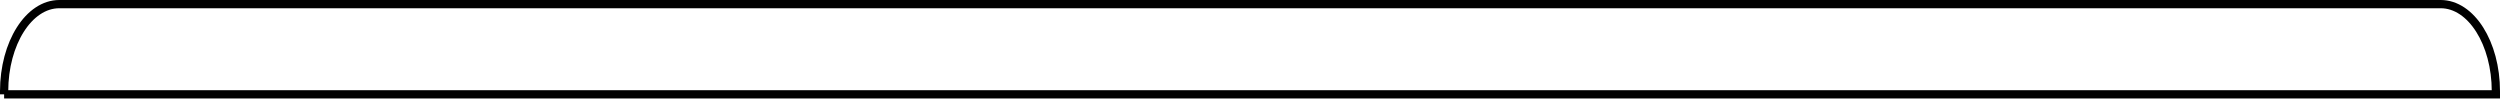
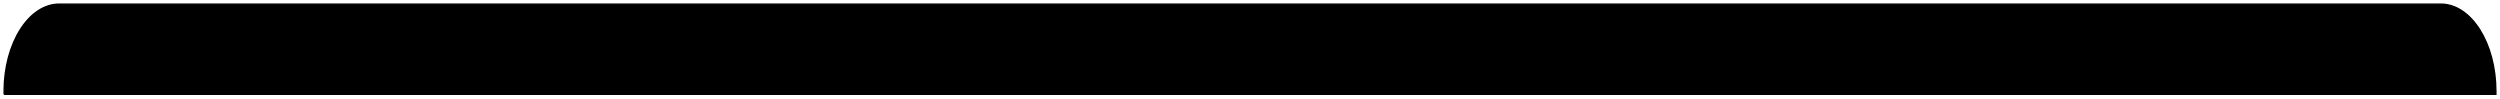
<svg xmlns="http://www.w3.org/2000/svg" viewBox="0 0 1819.7 71.66" aria-hidden="true">
-   <path id="bar-top" fill="none" stroke="currentColor" stroke-width="6" d="M3,68.66h1813.7s0-2.21,0-2.21c0-35.04-17.98-63.45-40.16-63.45H43.16c-22.18,0-40.16,28.41-40.16,63.46v2.21Z" />
+   <path id="bar-bottom" fill="currentColor" stroke="currentColor" stroke-width="1" d="M3,68.66h1813.7s0-2.21,0-2.21c0-35.04-17.98-63.45-40.16-63.45H43.16c-22.18,0-40.16,28.41-40.16,63.46v2.21Z" />
</svg>
